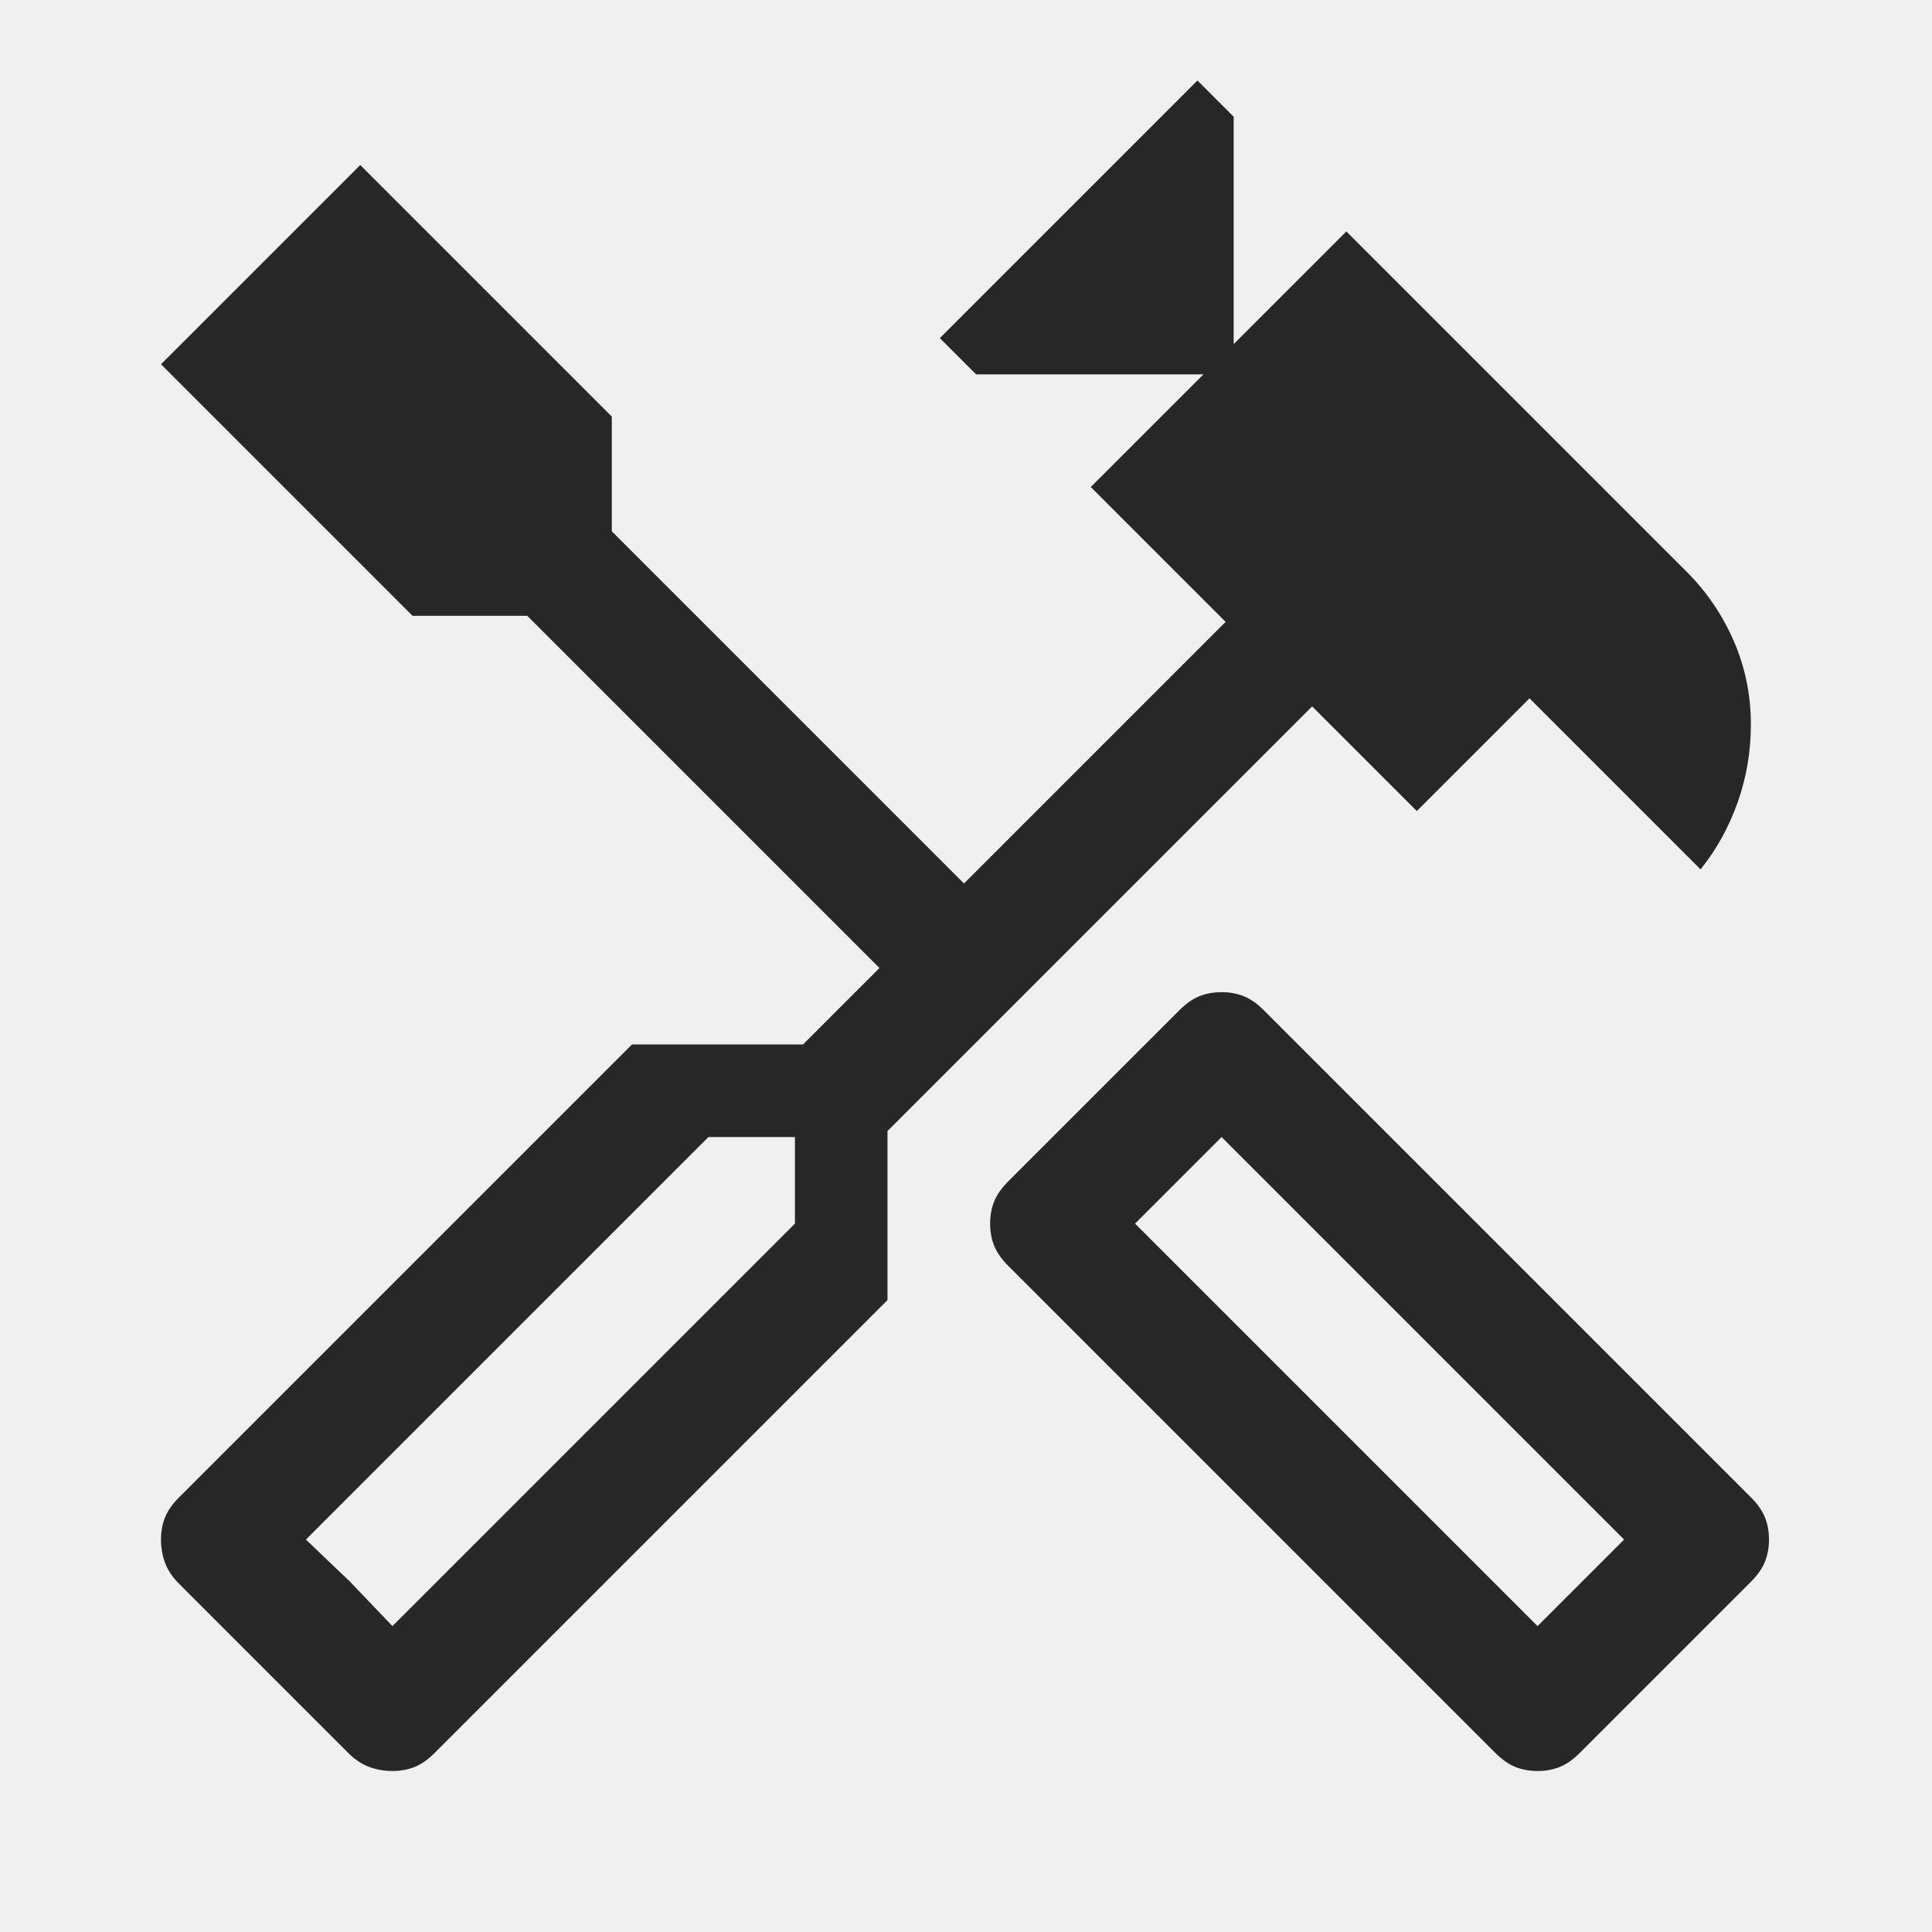
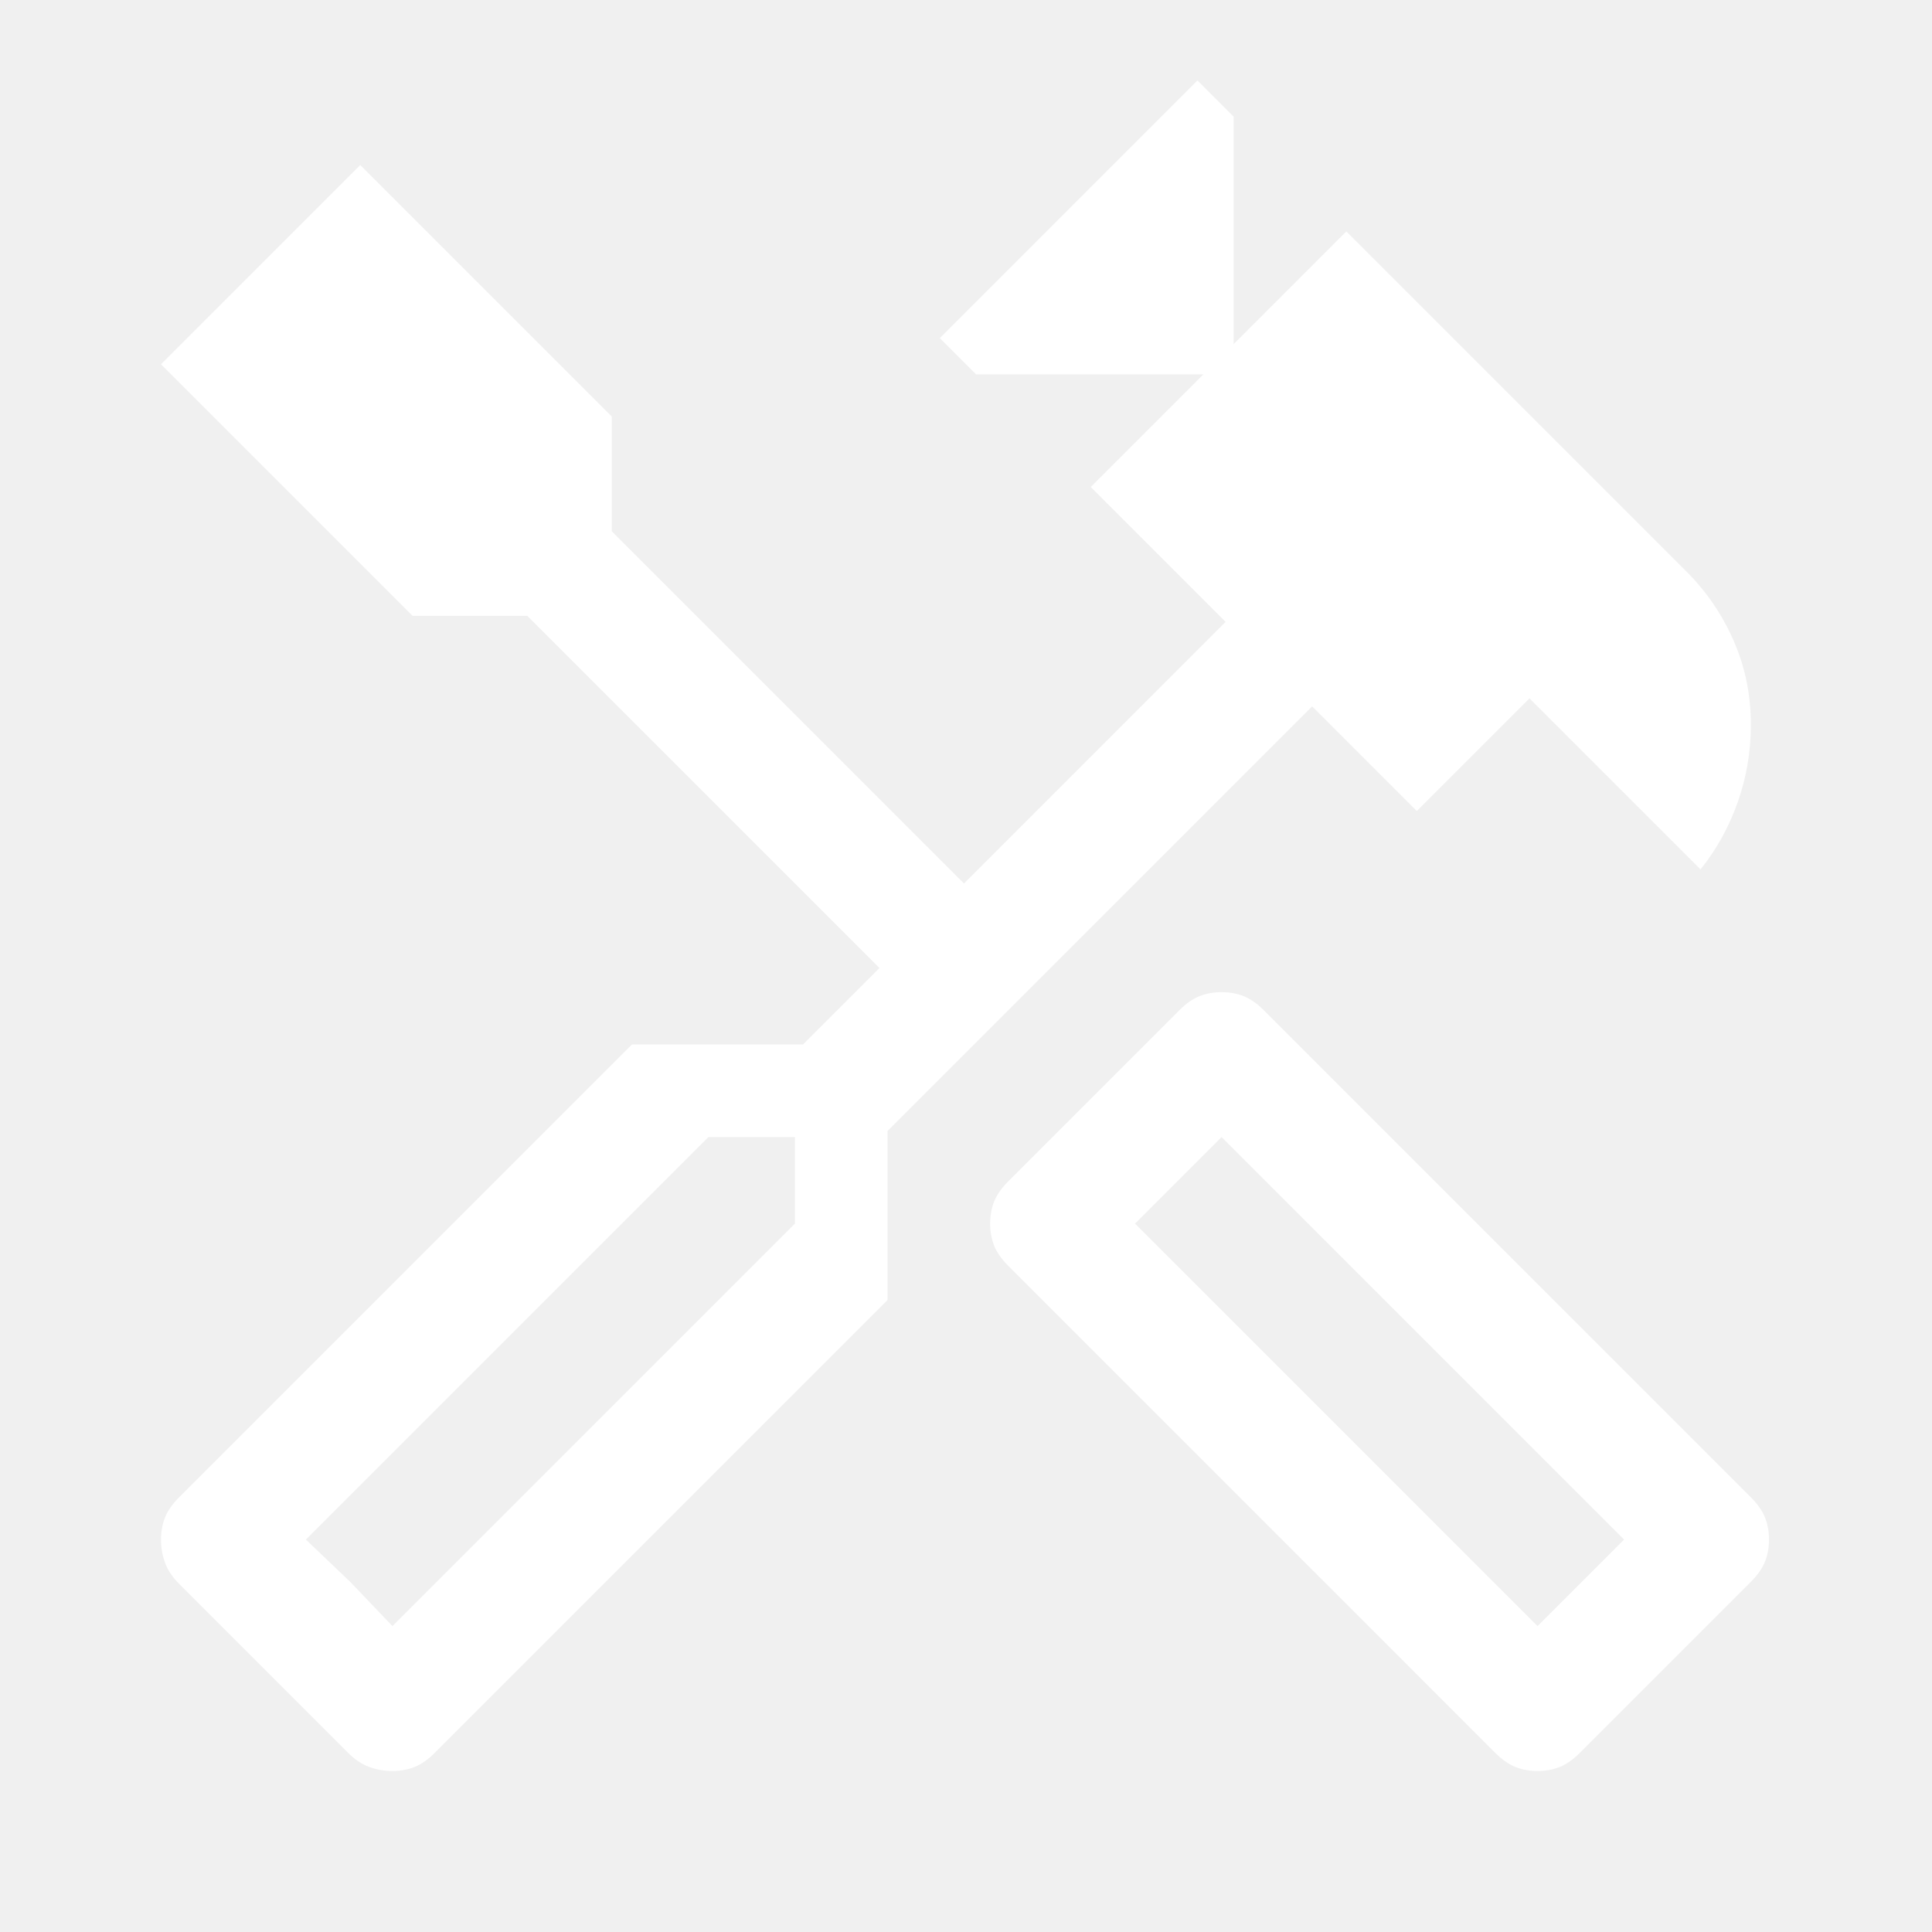
<svg xmlns="http://www.w3.org/2000/svg" width="24" height="24" viewBox="0 0 48 48" fill="none">
-   <path d="M38.2 44C38 44 37.817 43.967 37.65 43.9C37.483 43.833 37.317 43.717 37.15 43.55L25.05 31.45C24.883 31.283 24.767 31.117 24.7 30.95C24.633 30.783 24.6 30.6 24.6 30.4C24.6 30.2 24.633 30.017 24.7 29.85C24.767 29.683 24.883 29.517 25.05 29.35L29.3 25.1C29.467 24.933 29.633 24.817 29.8 24.75C29.967 24.683 30.15 24.65 30.35 24.65C30.55 24.65 30.733 24.683 30.9 24.75C31.067 24.817 31.233 24.933 31.4 25.1L43.5 37.2C43.667 37.367 43.783 37.533 43.85 37.7C43.917 37.867 43.95 38.05 43.95 38.25C43.95 38.45 43.917 38.633 43.85 38.8C43.783 38.967 43.667 39.133 43.5 39.3L39.25 43.55C39.083 43.717 38.917 43.833 38.75 43.9C38.583 43.967 38.4 44 38.2 44ZM38.2 40.4L40.35 38.25L30.35 28.25L28.2 30.4L38.2 40.4ZM9.75 44C9.55 44 9.358 43.967 9.175 43.9C8.992 43.833 8.817 43.717 8.65 43.55L4.45 39.35C4.283 39.183 4.167 39.008 4.1 38.825C4.033 38.642 4 38.45 4 38.25C4 38.05 4.033 37.867 4.1 37.7C4.167 37.533 4.283 37.367 4.45 37.2L15.7 25.95H19.95L21.85 24.05L13.1 15.3H10.25L4 9.05L8.95 4.1L15.2 10.35V13.2L23.95 21.95L30.45 15.45L27.1 12.1L29.9 9.3H24.25L23.35 8.4L29.75 2L30.65 2.9V8.55L33.45 5.75L41.9 14.2C42.4 14.7 42.792 15.275 43.075 15.925C43.358 16.575 43.5 17.267 43.5 18C43.5 18.667 43.392 19.308 43.175 19.925C42.958 20.542 42.65 21.1 42.25 21.6L38 17.35L35.2 20.15L32.6 17.55L22.05 28.1V32.3L10.8 43.55C10.633 43.717 10.467 43.833 10.3 43.9C10.133 43.967 9.95 44 9.75 44ZM9.75 40.4L19.75 30.4V28.25H17.6L7.6 38.25L9.75 40.4ZM9.75 40.4L7.6 38.25L8.7 39.3L9.75 40.4Z" fill="#272727" />
+   <path d="M38.2 44C38 44 37.817 43.967 37.65 43.9C37.483 43.833 37.317 43.717 37.15 43.55L25.05 31.45C24.883 31.283 24.767 31.117 24.7 30.95C24.633 30.783 24.6 30.6 24.6 30.4C24.6 30.2 24.633 30.017 24.7 29.85C24.767 29.683 24.883 29.517 25.05 29.35L29.3 25.1C29.467 24.933 29.633 24.817 29.8 24.75C29.967 24.683 30.15 24.65 30.35 24.65C30.55 24.65 30.733 24.683 30.9 24.75C31.067 24.817 31.233 24.933 31.4 25.1L43.5 37.2C43.667 37.367 43.783 37.533 43.85 37.7C43.917 37.867 43.95 38.05 43.95 38.25C43.95 38.45 43.917 38.633 43.85 38.8C43.783 38.967 43.667 39.133 43.5 39.3L39.25 43.55C39.083 43.717 38.917 43.833 38.75 43.9C38.583 43.967 38.4 44 38.2 44ZM38.2 40.4L40.35 38.25L30.35 28.25L28.2 30.4L38.2 40.4ZM9.75 44C9.55 44 9.358 43.967 9.175 43.9C8.992 43.833 8.817 43.717 8.65 43.55L4.45 39.35C4.283 39.183 4.167 39.008 4.1 38.825C4.033 38.642 4 38.45 4 38.25C4 38.05 4.033 37.867 4.1 37.7C4.167 37.533 4.283 37.367 4.45 37.2L15.7 25.95H19.95L21.85 24.05L13.1 15.3H10.25L4 9.05L8.95 4.1L15.2 10.35V13.2L23.95 21.95L30.45 15.45L27.1 12.1L29.9 9.3H24.25L23.35 8.4L29.75 2L30.65 2.9V8.55L33.45 5.75L41.9 14.2C42.4 14.7 42.792 15.275 43.075 15.925C43.358 16.575 43.5 17.267 43.5 18C43.5 18.667 43.392 19.308 43.175 19.925C42.958 20.542 42.65 21.1 42.25 21.6L38 17.35L35.2 20.15L32.6 17.55L22.05 28.1V32.3L10.8 43.55C10.633 43.717 10.467 43.833 10.3 43.9C10.133 43.967 9.95 44 9.75 44ZM9.75 40.4L19.75 30.4V28.25H17.6L7.6 38.25L9.75 40.4ZM9.75 40.4L7.6 38.25L8.7 39.3L9.75 40.4Z" fill="#ffffff" />
</svg>
